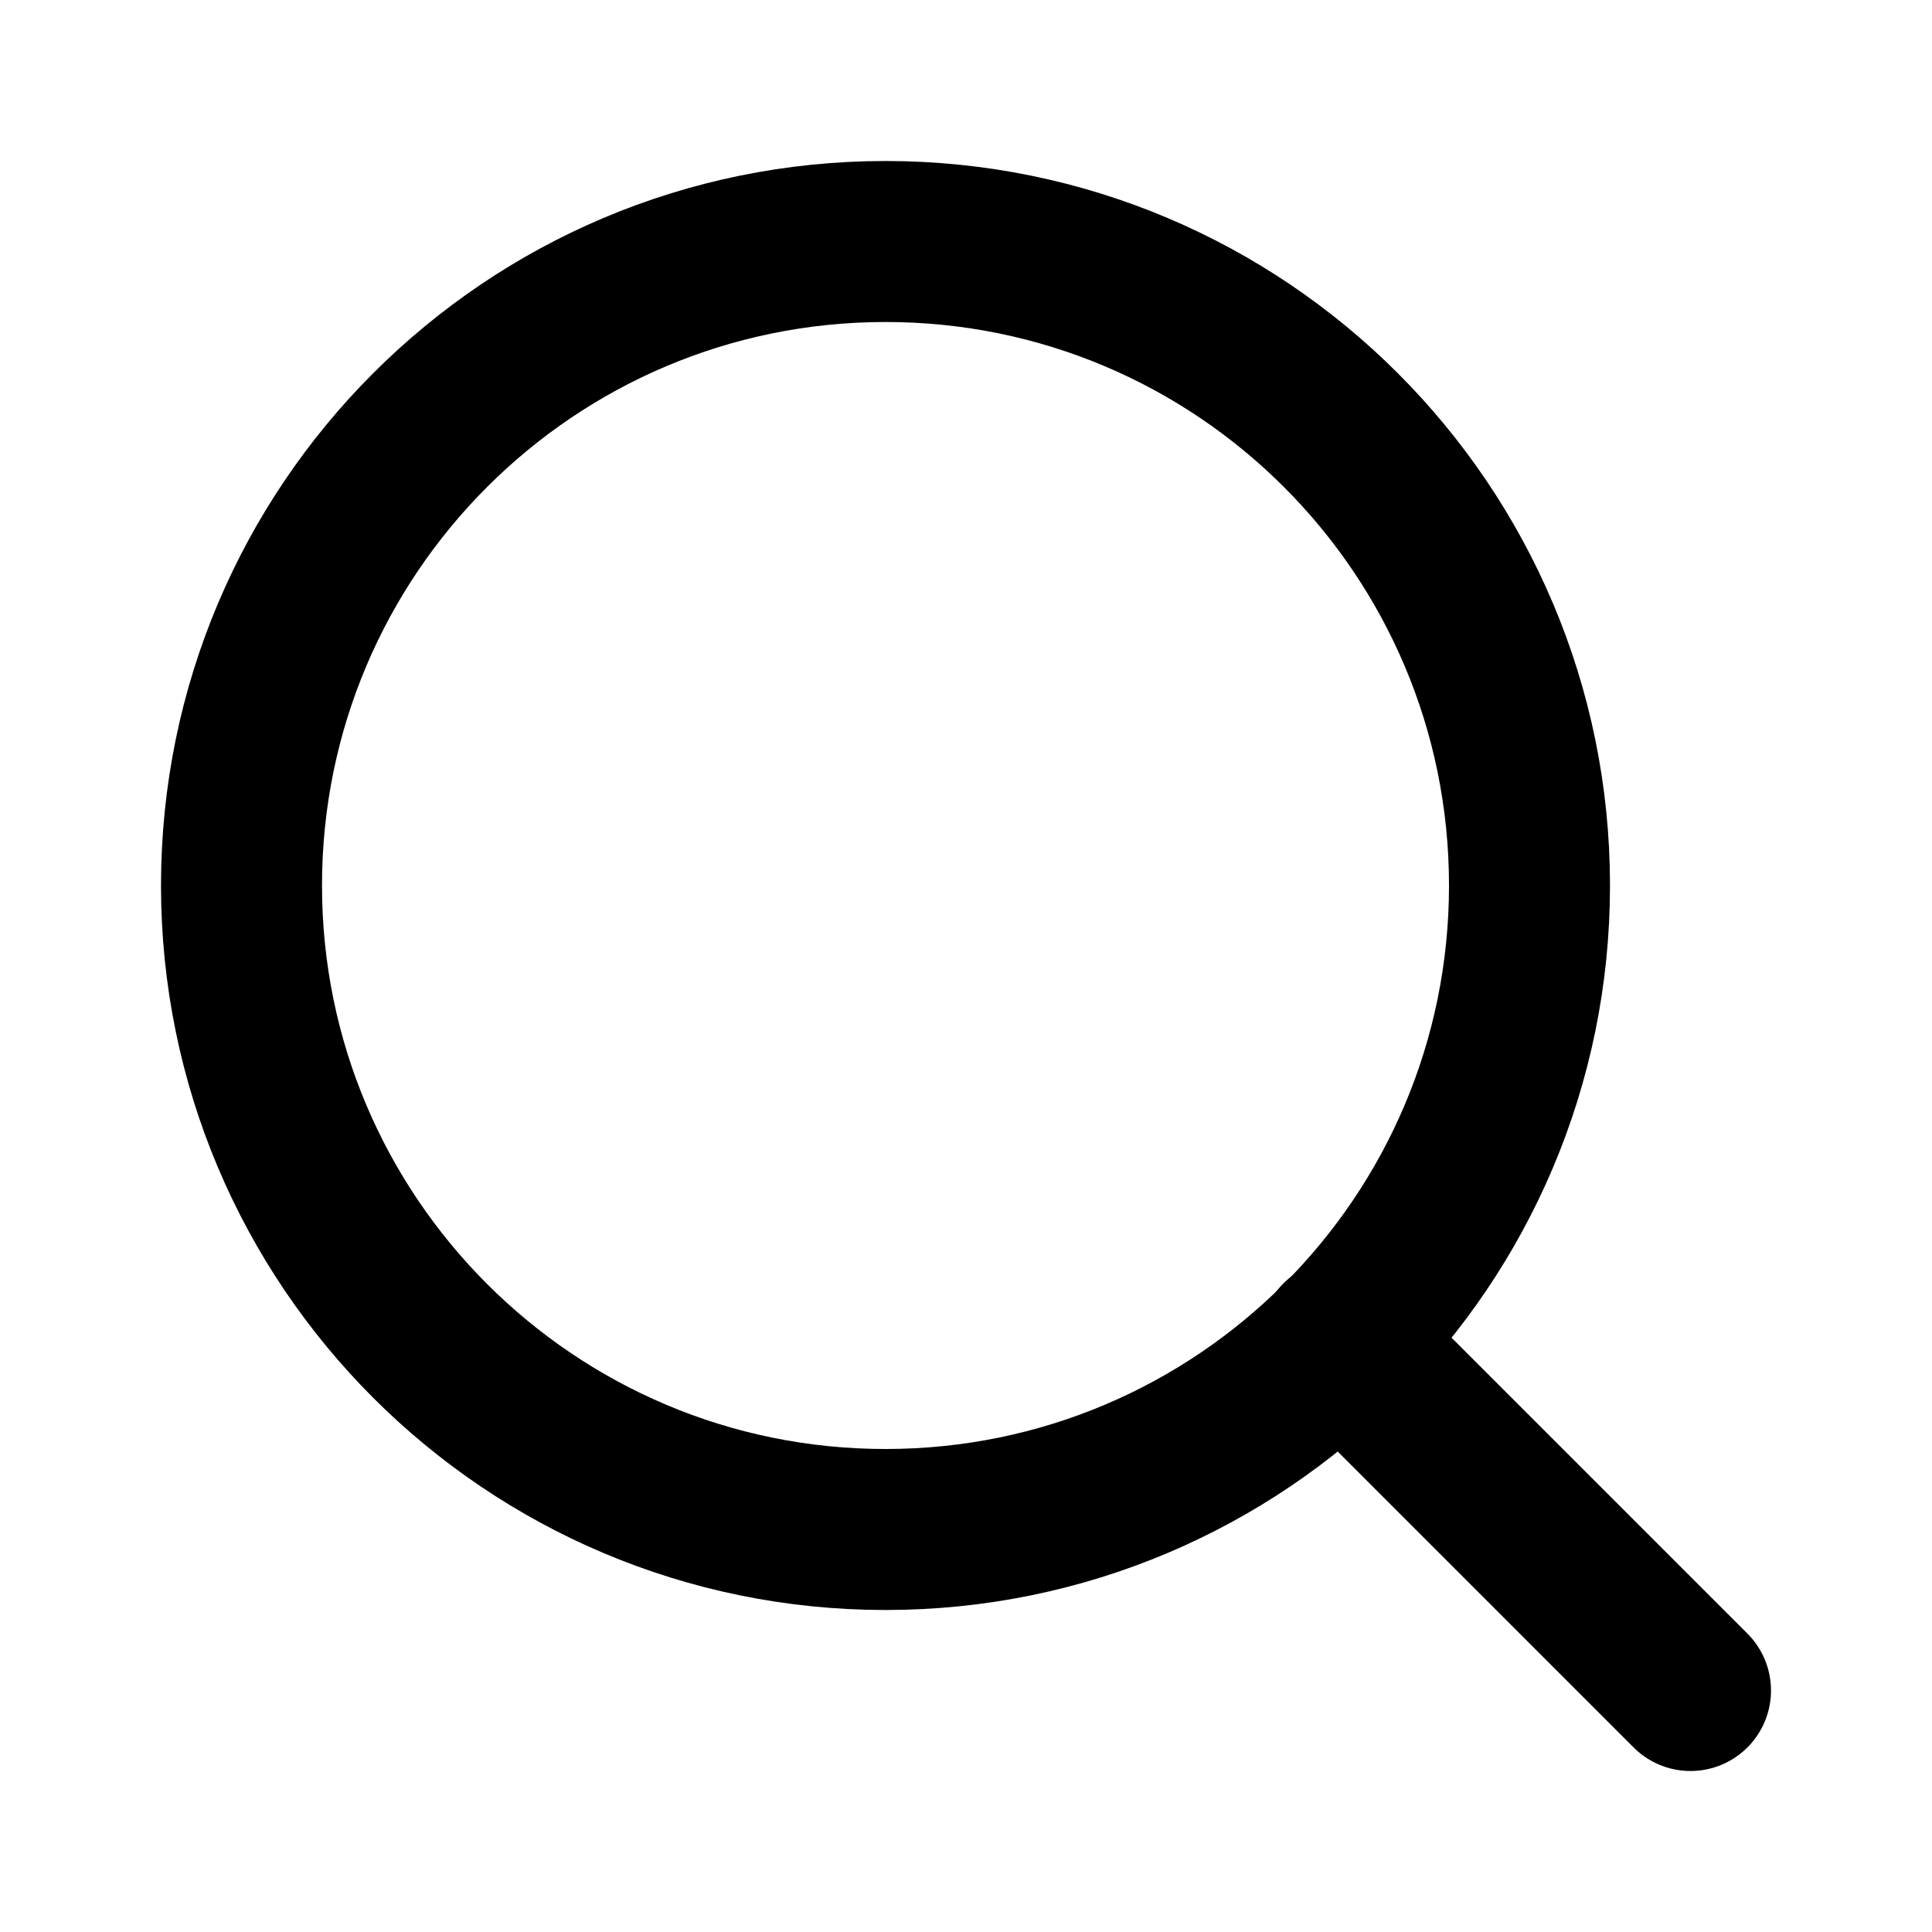
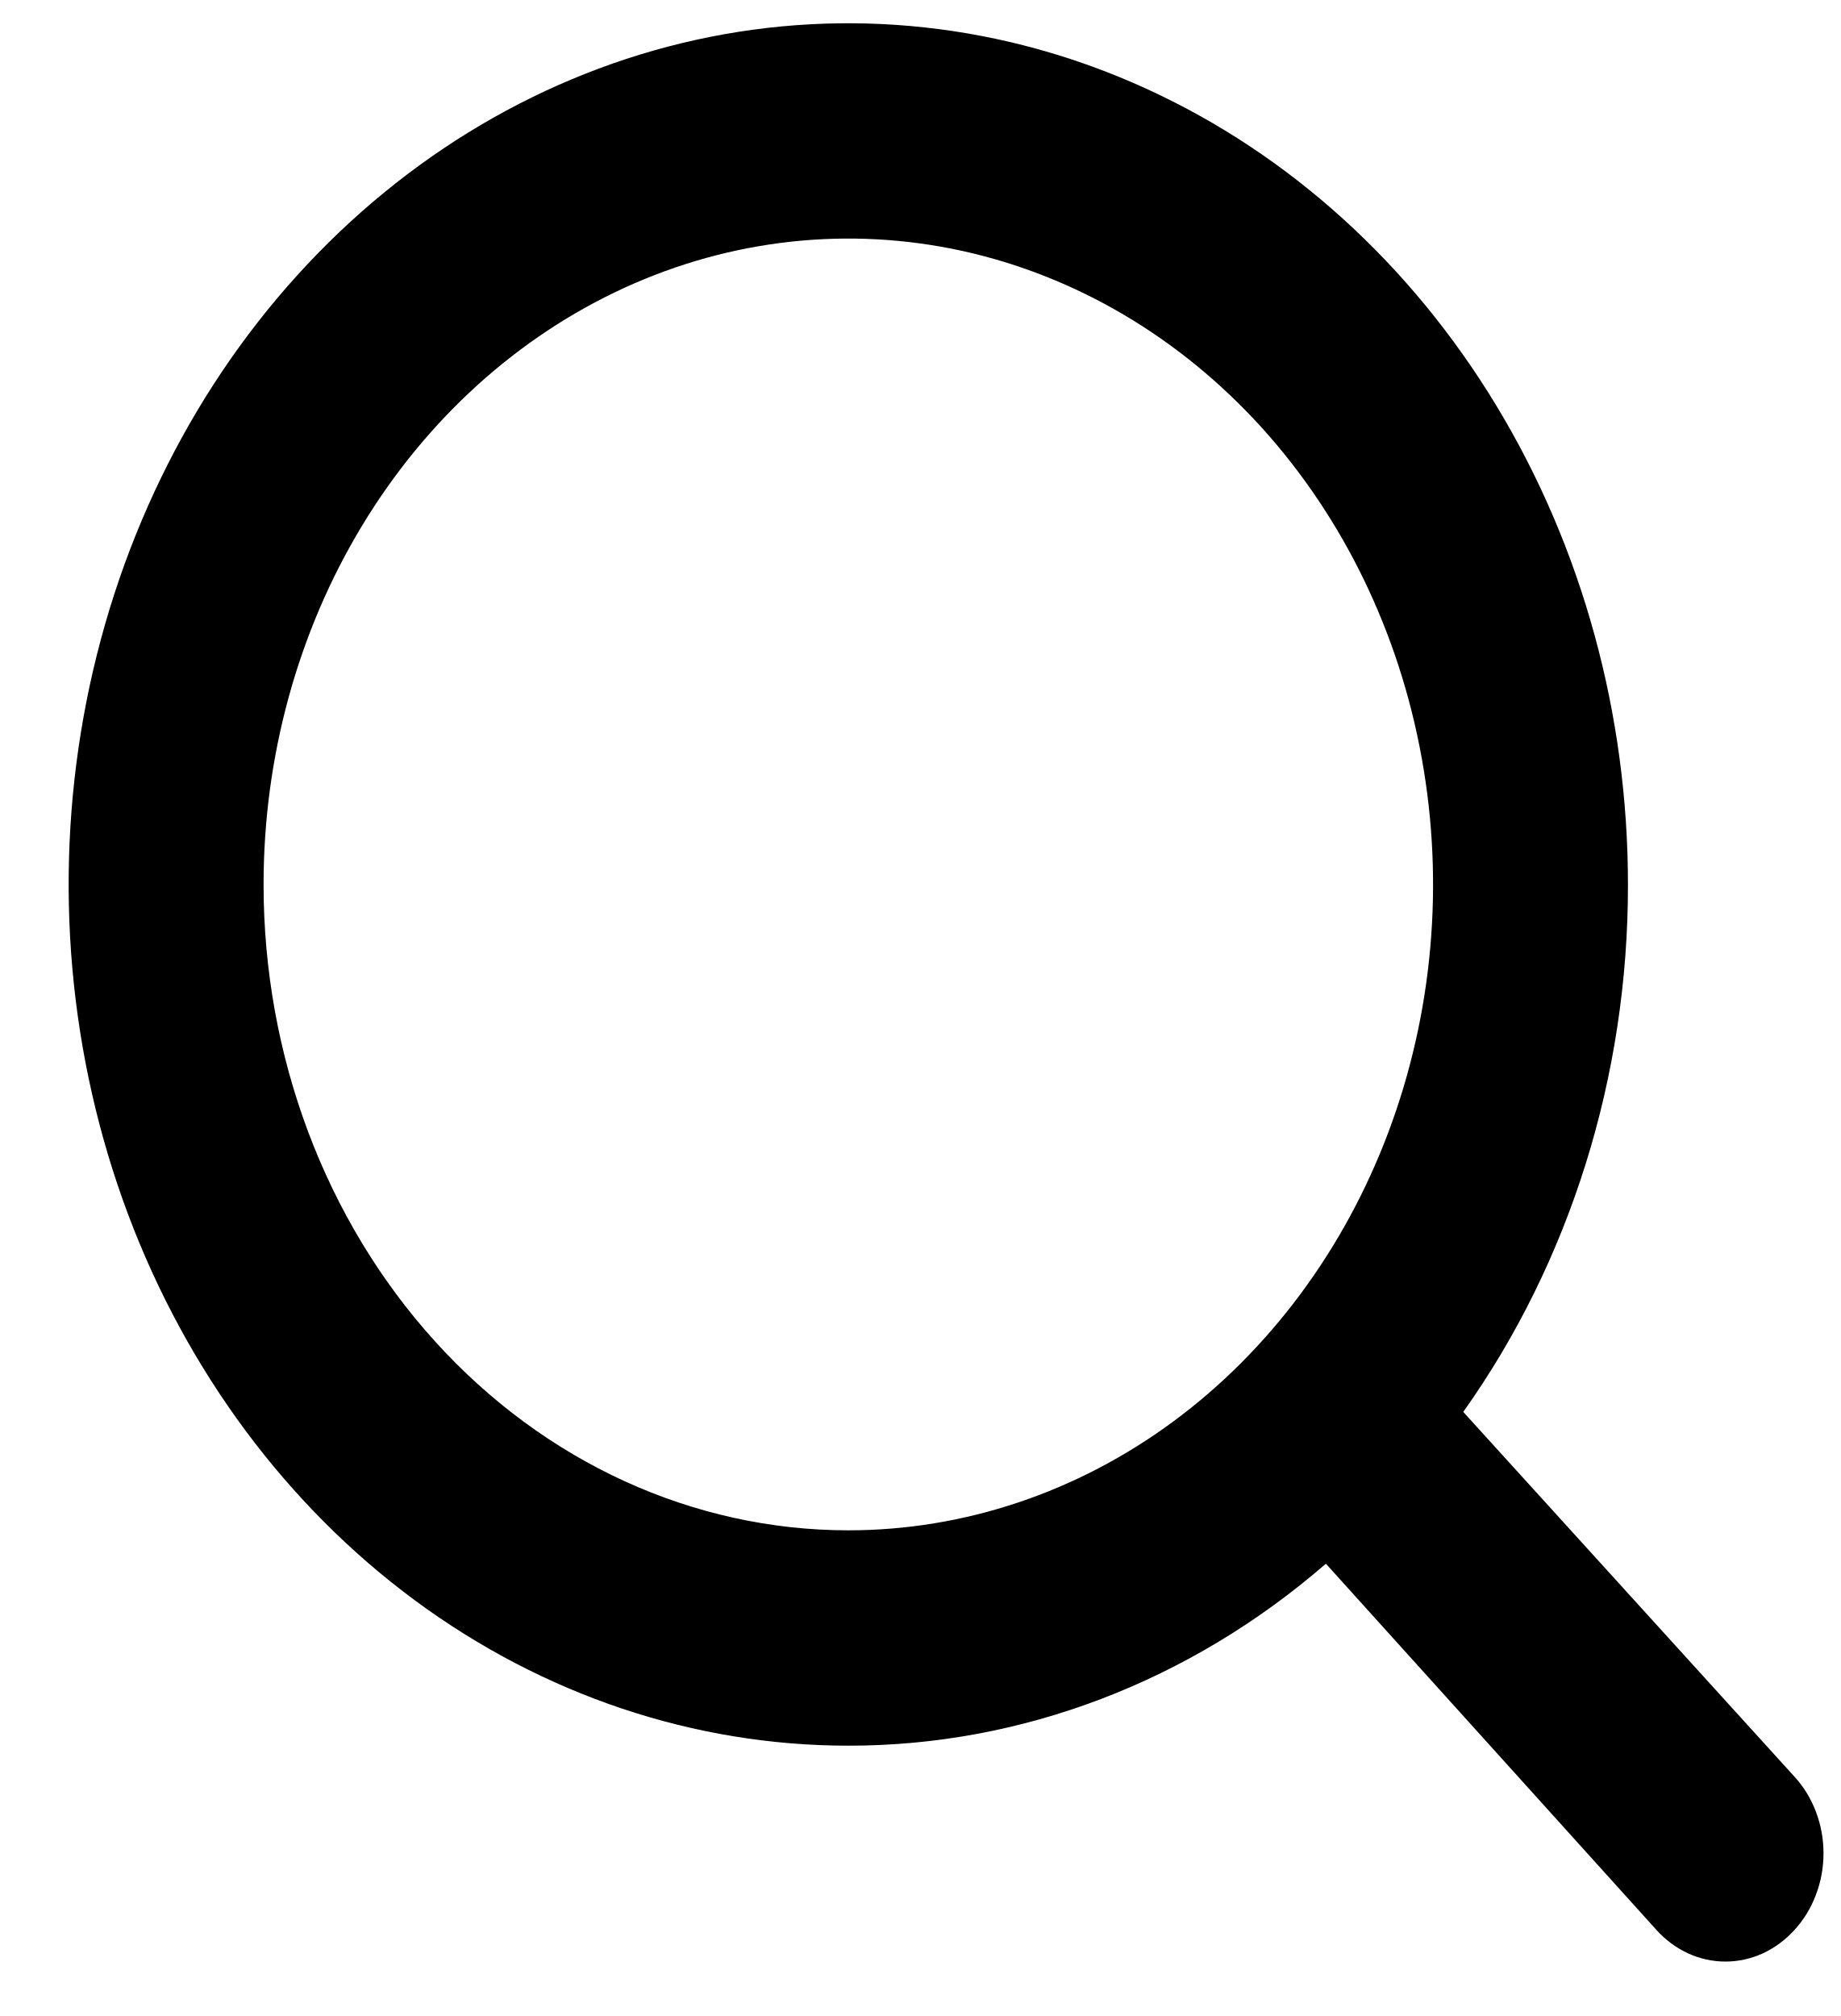
- <svg xmlns="http://www.w3.org/2000/svg" width="32" height="32" viewBox="0 0 24 24" fill="none" stroke="currentColor" stroke-width="2" stroke-linecap="round" stroke-linejoin="round" class="feather feather-search">
-   <circle cx="11" cy="11" r="8" />
-   <line x1="21" y1="21" x2="16.65" y2="16.65" />
+ <svg xmlns="http://www.w3.org/2000/svg" width="21" height="23" viewBox="0 0 21 23" fill="none">
+   <path d="M20.475 20.272L16.694 16.108C17.914 14.392 18.576 12.273 18.573 10.091C18.573 8.147 18.052 6.248 17.074 4.632C16.097 3.016 14.708 1.757 13.082 1.014C11.457 0.27 9.668 0.075 7.943 0.454C6.217 0.834 4.633 1.769 3.389 3.143C2.145 4.517 1.297 6.268 0.954 8.174C0.611 10.08 0.787 12.055 1.46 13.851C2.134 15.646 3.274 17.18 4.736 18.26C6.199 19.339 7.919 19.916 9.678 19.916C11.654 19.918 13.573 19.187 15.127 17.84L18.896 22.016C18.999 22.131 19.122 22.222 19.258 22.285C19.393 22.347 19.538 22.379 19.685 22.379C19.832 22.379 19.977 22.347 20.113 22.285C20.248 22.222 20.371 22.131 20.475 22.016C20.579 21.902 20.662 21.766 20.718 21.616C20.775 21.466 20.804 21.306 20.804 21.144C20.804 20.982 20.775 20.821 20.718 20.671C20.662 20.522 20.579 20.386 20.475 20.272ZM3.007 10.091C3.007 8.633 3.398 7.209 4.131 5.997C4.864 4.785 5.906 3.841 7.125 3.283C8.344 2.725 9.686 2.579 10.98 2.863C12.274 3.148 13.463 3.85 14.396 4.88C15.329 5.911 15.964 7.224 16.221 8.653C16.479 10.082 16.347 11.564 15.842 12.911C15.337 14.257 14.482 15.408 13.385 16.218C12.288 17.027 10.998 17.459 9.678 17.459C7.909 17.459 6.212 16.683 4.961 15.301C3.71 13.919 3.007 12.045 3.007 10.091Z" fill="black" />
</svg>
